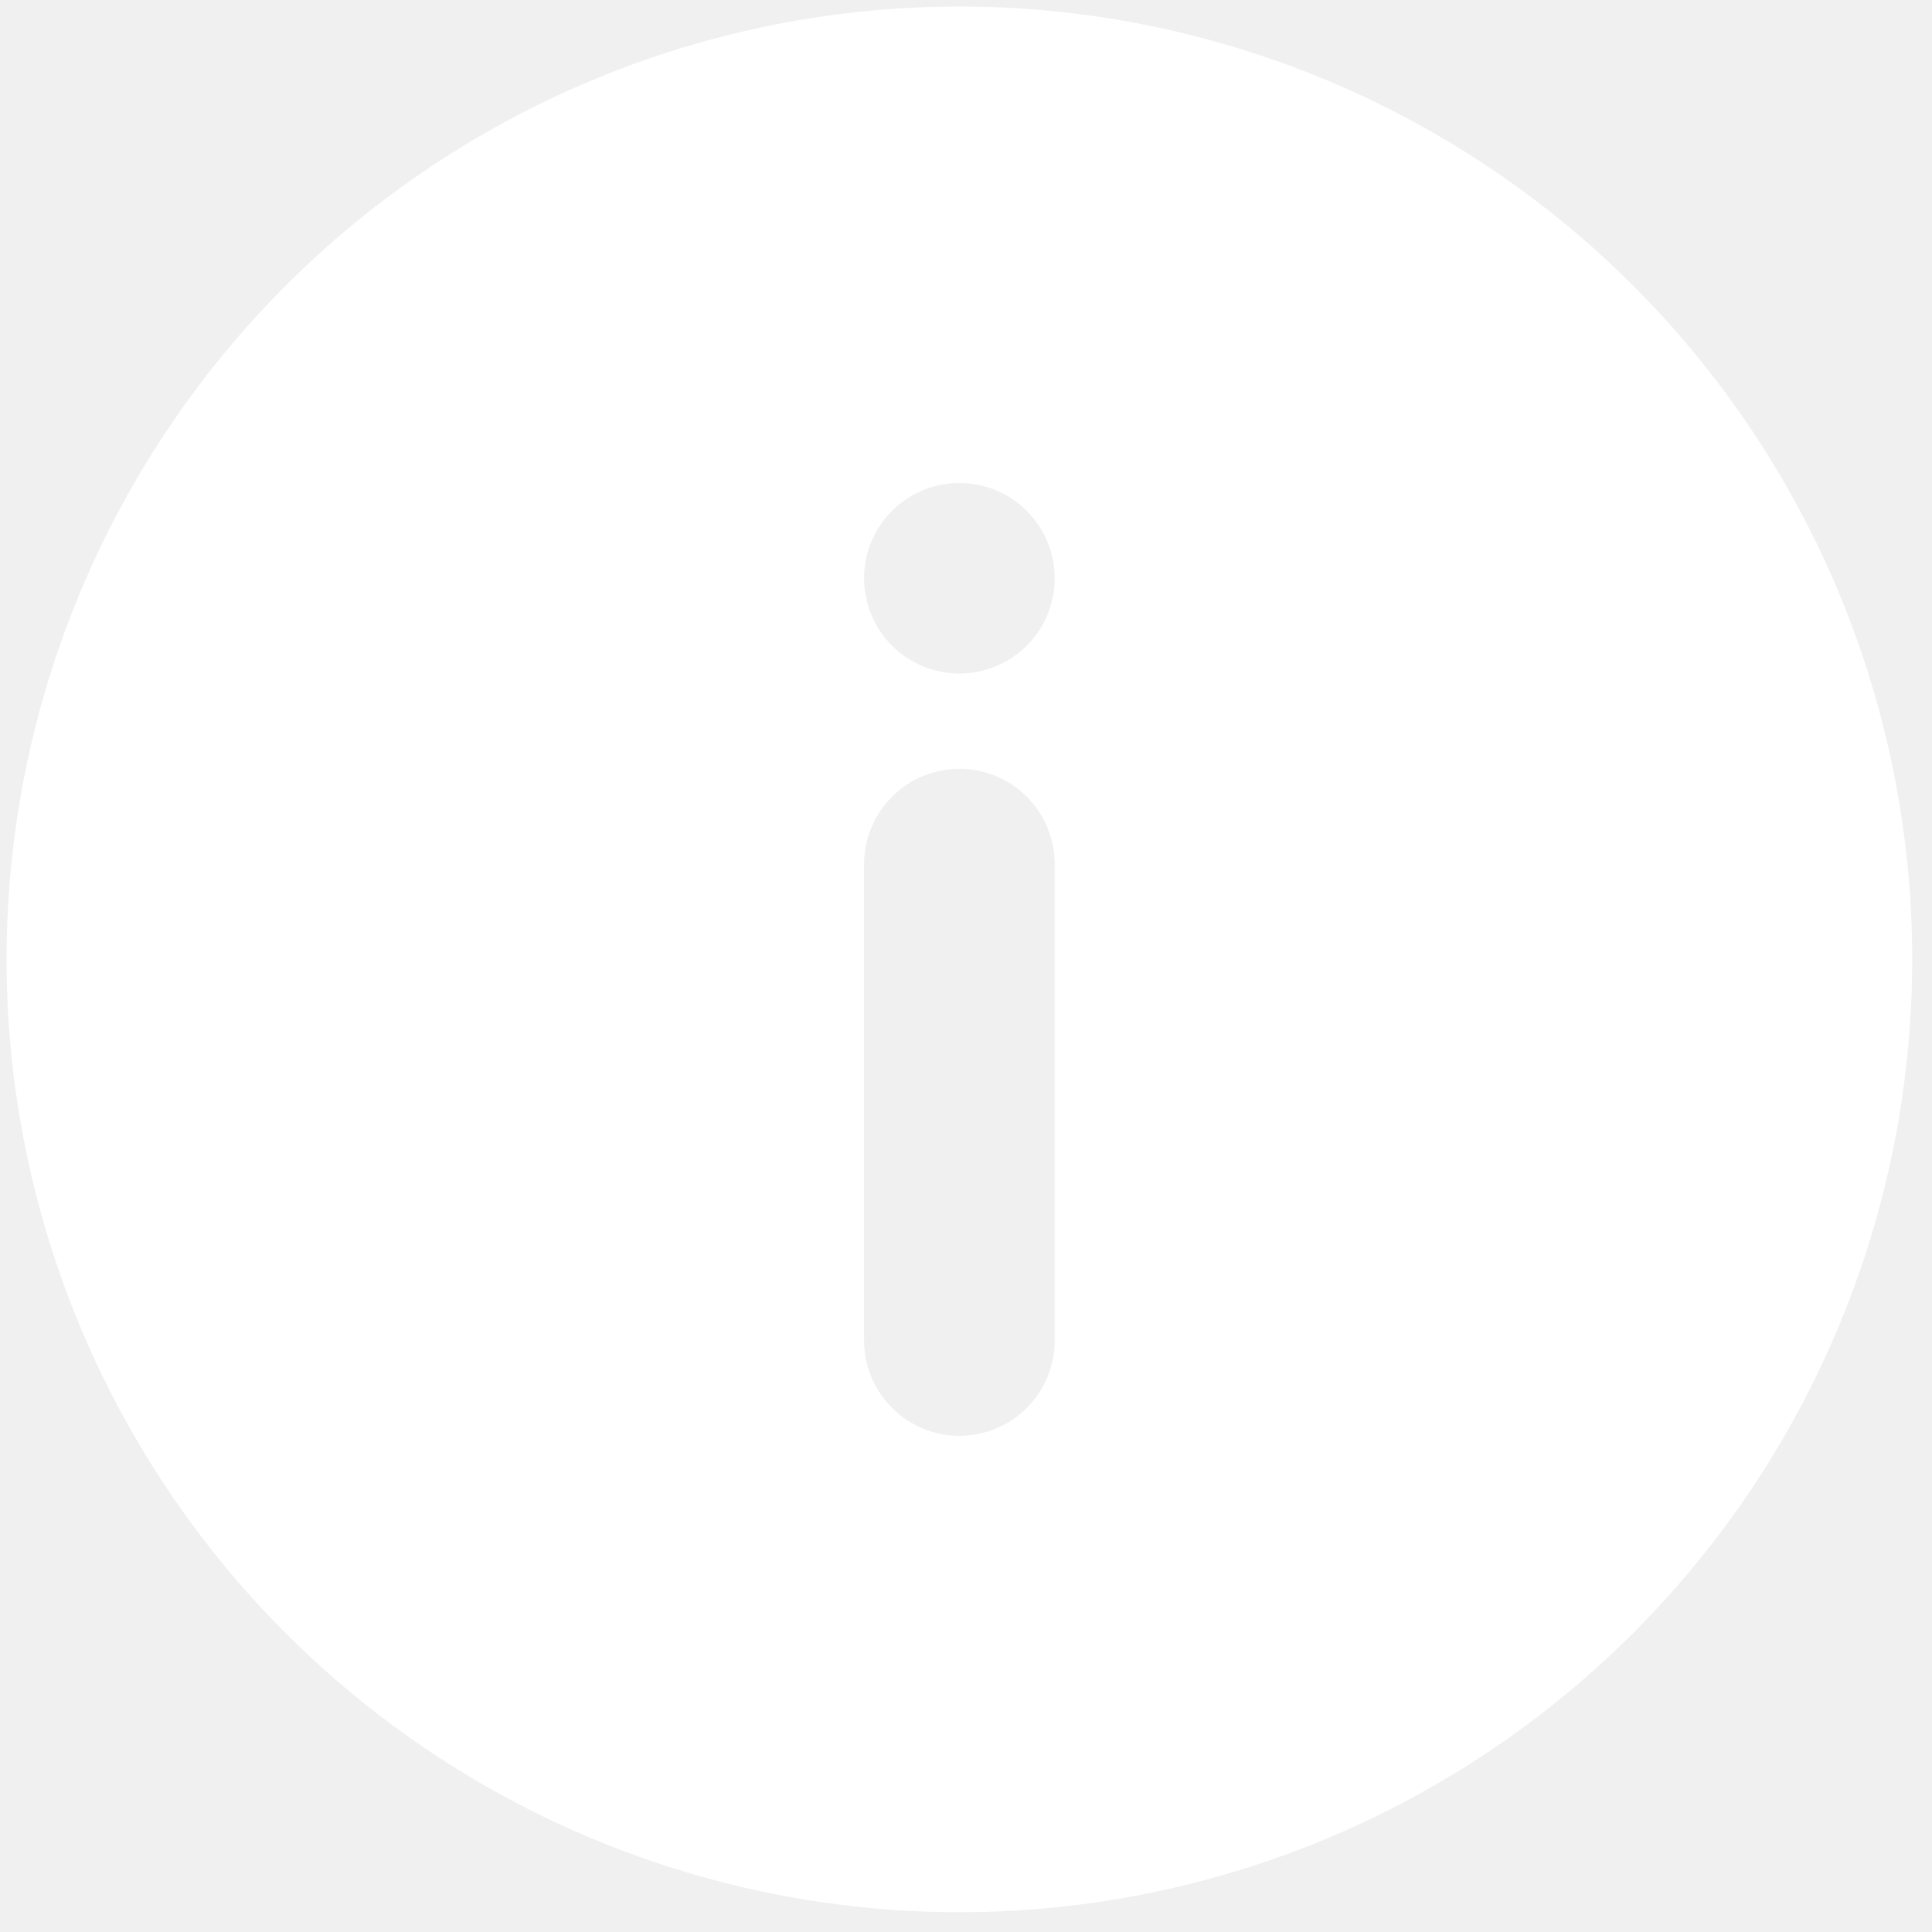
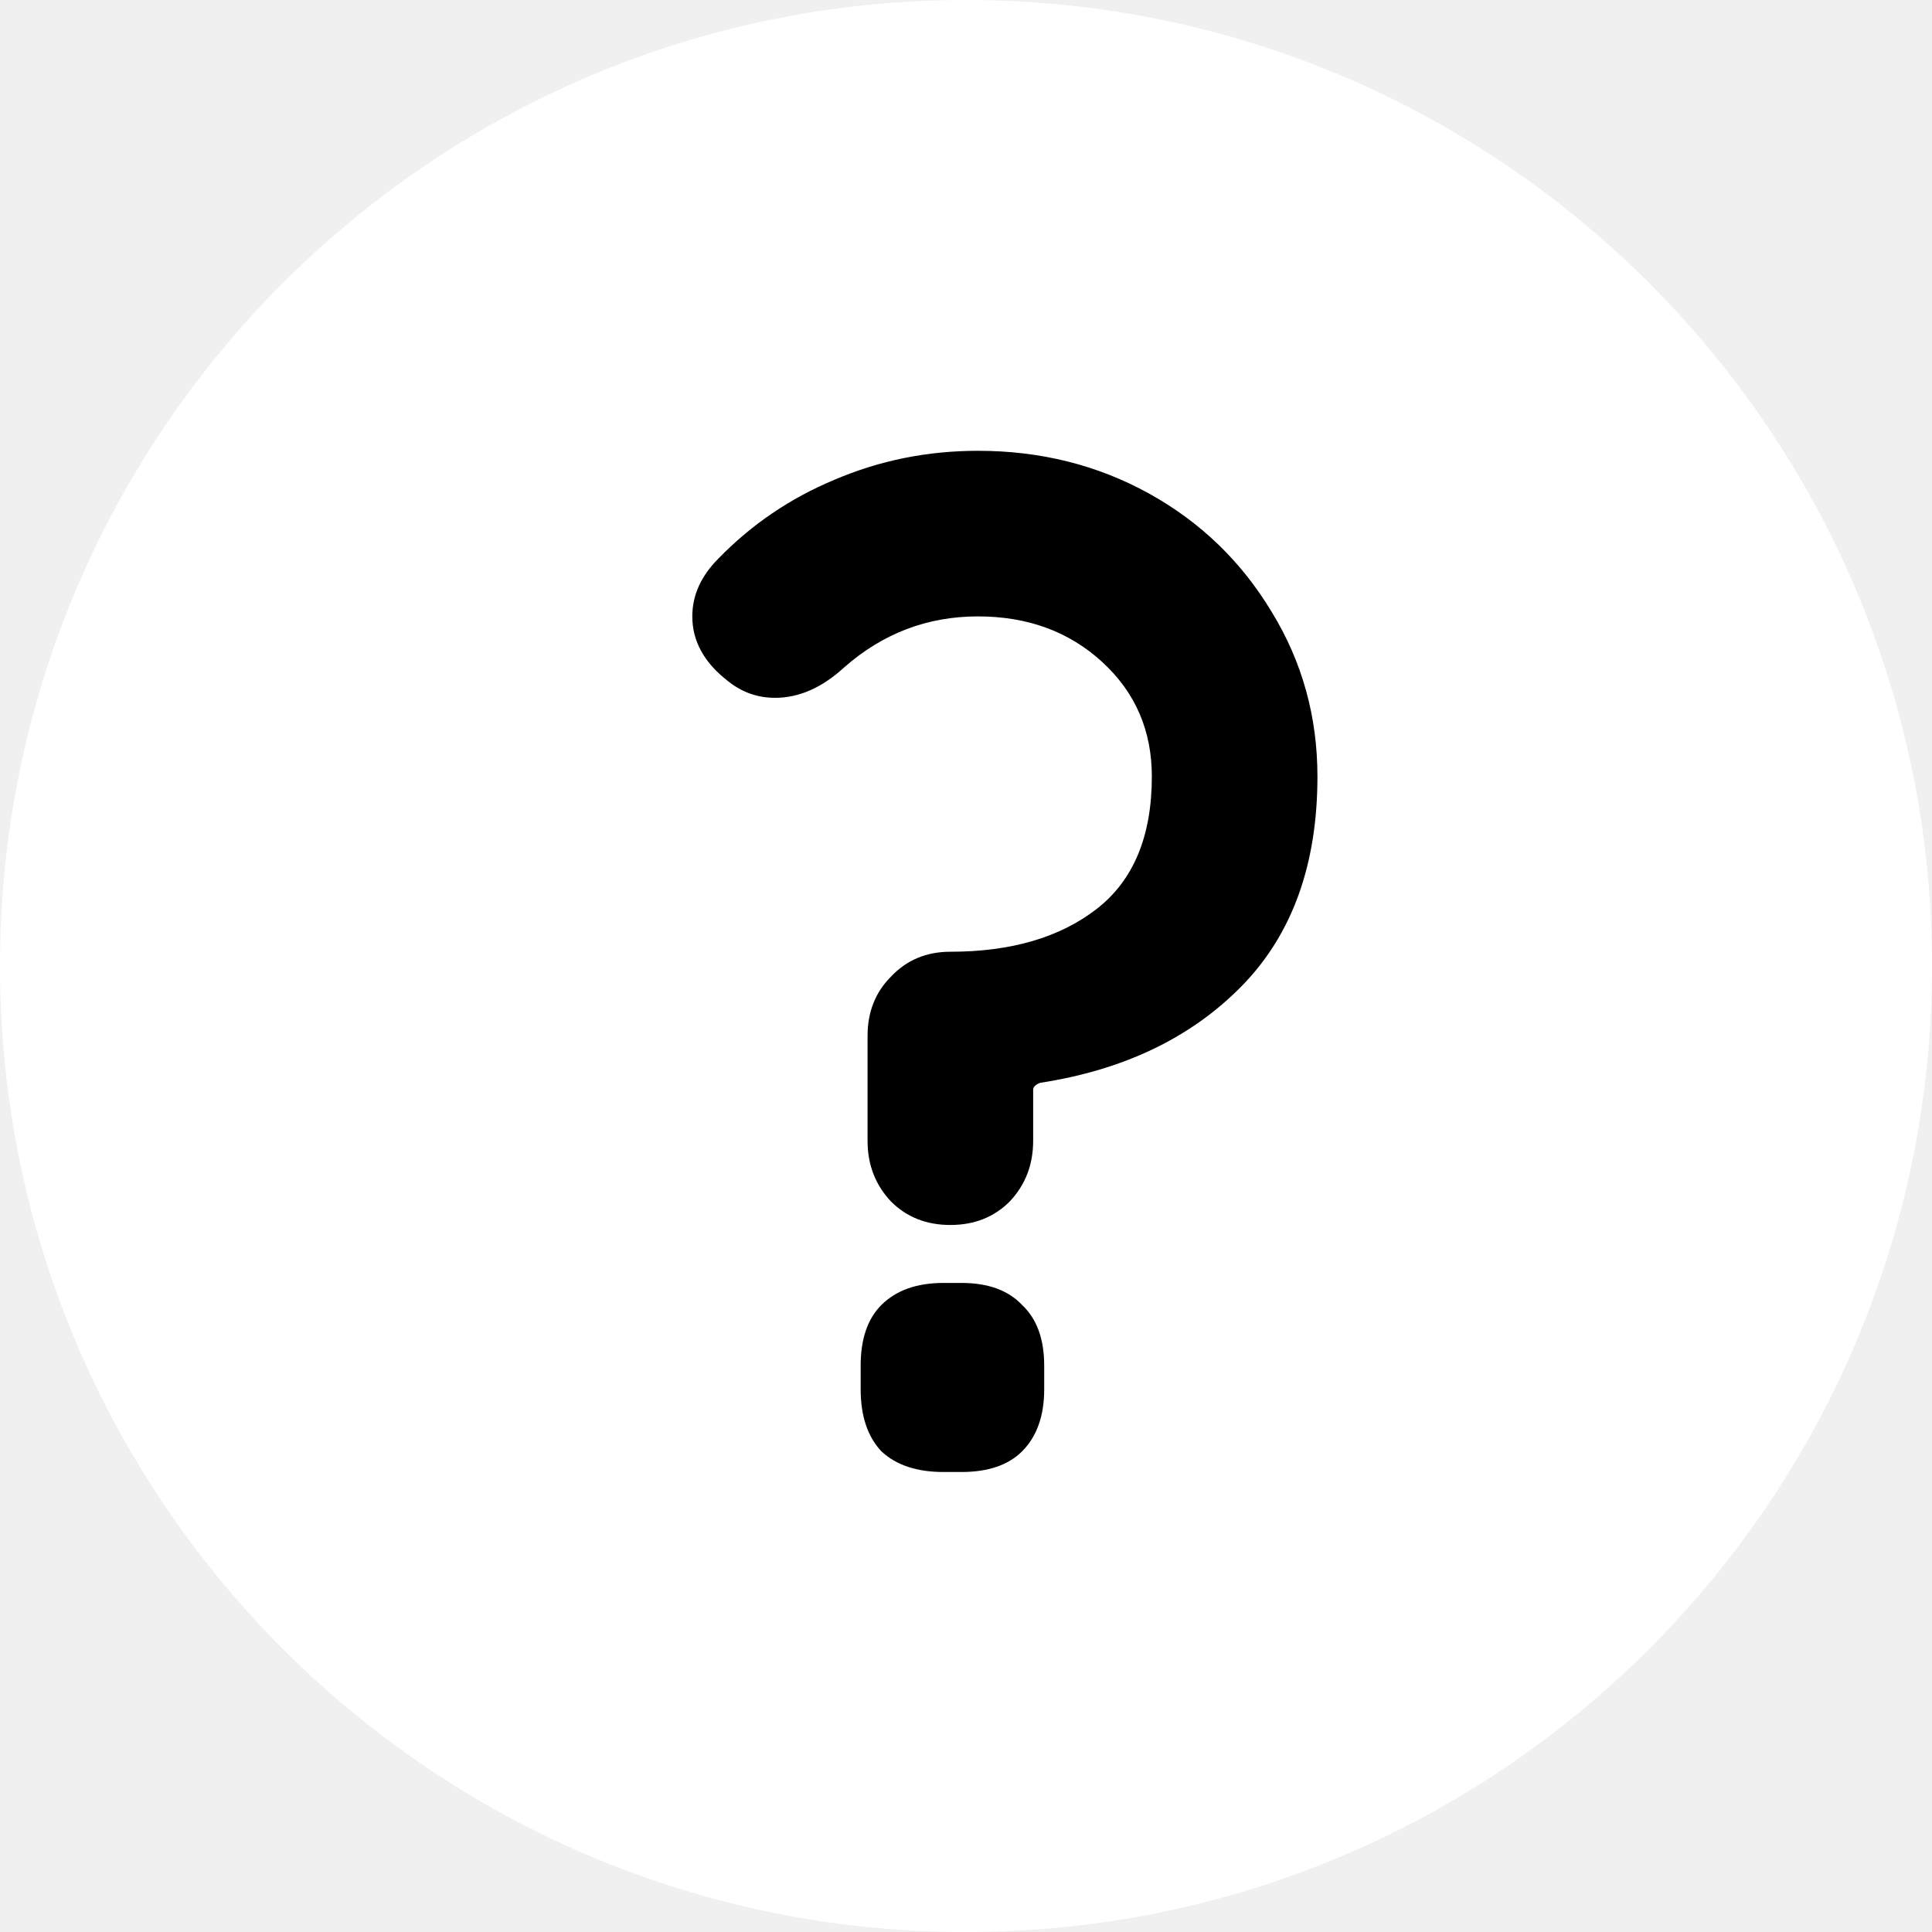
<svg xmlns="http://www.w3.org/2000/svg" width="21" height="21" viewBox="0 0 21 21" fill="none">
-   <path d="M10.428 0.071C8.38 0.071 6.377 0.679 4.674 1.817C2.971 2.955 1.644 4.572 0.86 6.465C0.076 8.357 -0.129 10.44 0.27 12.449C0.67 14.458 1.656 16.303 3.105 17.752C4.553 19.2 6.399 20.186 8.408 20.586C10.417 20.986 12.499 20.78 14.392 19.997C16.284 19.213 17.901 17.885 19.04 16.182C20.178 14.479 20.785 12.476 20.785 10.428C20.785 9.068 20.517 7.721 19.997 6.465C19.476 5.208 18.713 4.066 17.752 3.105C16.79 2.143 15.648 1.38 14.392 0.86C13.135 0.339 11.788 0.071 10.428 0.071ZM11.464 14.571C11.464 14.846 11.355 15.109 11.161 15.303C10.966 15.498 10.703 15.607 10.428 15.607C10.153 15.607 9.89 15.498 9.696 15.303C9.502 15.109 9.392 14.846 9.392 14.571V9.392C9.392 9.118 9.502 8.854 9.696 8.66C9.89 8.466 10.153 8.357 10.428 8.357C10.703 8.357 10.966 8.466 11.161 8.66C11.355 8.854 11.464 9.118 11.464 9.392V14.571ZM10.428 7.321C10.223 7.321 10.023 7.26 9.853 7.147C9.682 7.033 9.55 6.871 9.471 6.682C9.393 6.492 9.372 6.284 9.412 6.083C9.452 5.882 9.551 5.698 9.696 5.553C9.841 5.408 10.025 5.31 10.226 5.27C10.427 5.23 10.635 5.25 10.825 5.329C11.014 5.407 11.175 5.54 11.289 5.71C11.403 5.88 11.464 6.081 11.464 6.285C11.464 6.56 11.355 6.824 11.161 7.018C10.966 7.212 10.703 7.321 10.428 7.321Z" fill="white" />
+   <circle cx="10.5" cy="10.5" r="10.5" fill="white" />
+   <path d="M9.43 11.26C9.43 11 9.515 10.785 9.685 10.615C9.855 10.435 10.07 10.345 10.33 10.345C10.99 10.345 11.52 10.19 11.92 9.88C12.32 9.57 12.52 9.09 12.52 8.44C12.52 7.94 12.34 7.525 11.98 7.195C11.62 6.865 11.17 6.7 10.63 6.7C10.08 6.7 9.595 6.885 9.175 7.255C8.935 7.475 8.685 7.585 8.425 7.585C8.235 7.585 8.065 7.525 7.915 7.405C7.655 7.205 7.525 6.97 7.525 6.7C7.525 6.47 7.62 6.26 7.81 6.07C8.17 5.7 8.59 5.415 9.07 5.215C9.56 5.005 10.08 4.9 10.63 4.9C11.31 4.9 11.93 5.055 12.49 5.365C13.05 5.675 13.495 6.105 13.825 6.655C14.155 7.195 14.32 7.79 14.32 8.44C14.32 9.4 14.045 10.16 13.495 10.72C12.945 11.28 12.215 11.63 11.305 11.77C11.255 11.79 11.23 11.815 11.23 11.845V12.4C11.23 12.66 11.145 12.88 10.975 13.06C10.805 13.23 10.59 13.315 10.33 13.315C10.07 13.315 9.855 13.23 9.685 13.06C9.515 12.88 9.43 12.66 9.43 12.4V11.26ZM10.255 16C9.965 16 9.74 15.925 9.58 15.775C9.43 15.615 9.355 15.39 9.355 15.1V14.845C9.355 14.555 9.43 14.335 9.58 14.185C9.74 14.025 9.965 13.945 10.255 13.945H10.45C10.74 13.945 10.96 14.025 11.11 14.185C11.27 14.335 11.35 14.555 11.35 14.845V15.1C11.35 15.39 11.27 15.615 11.11 15.775C10.96 15.925 10.74 16 10.45 16H10.255Z" fill="black" />
</svg>
